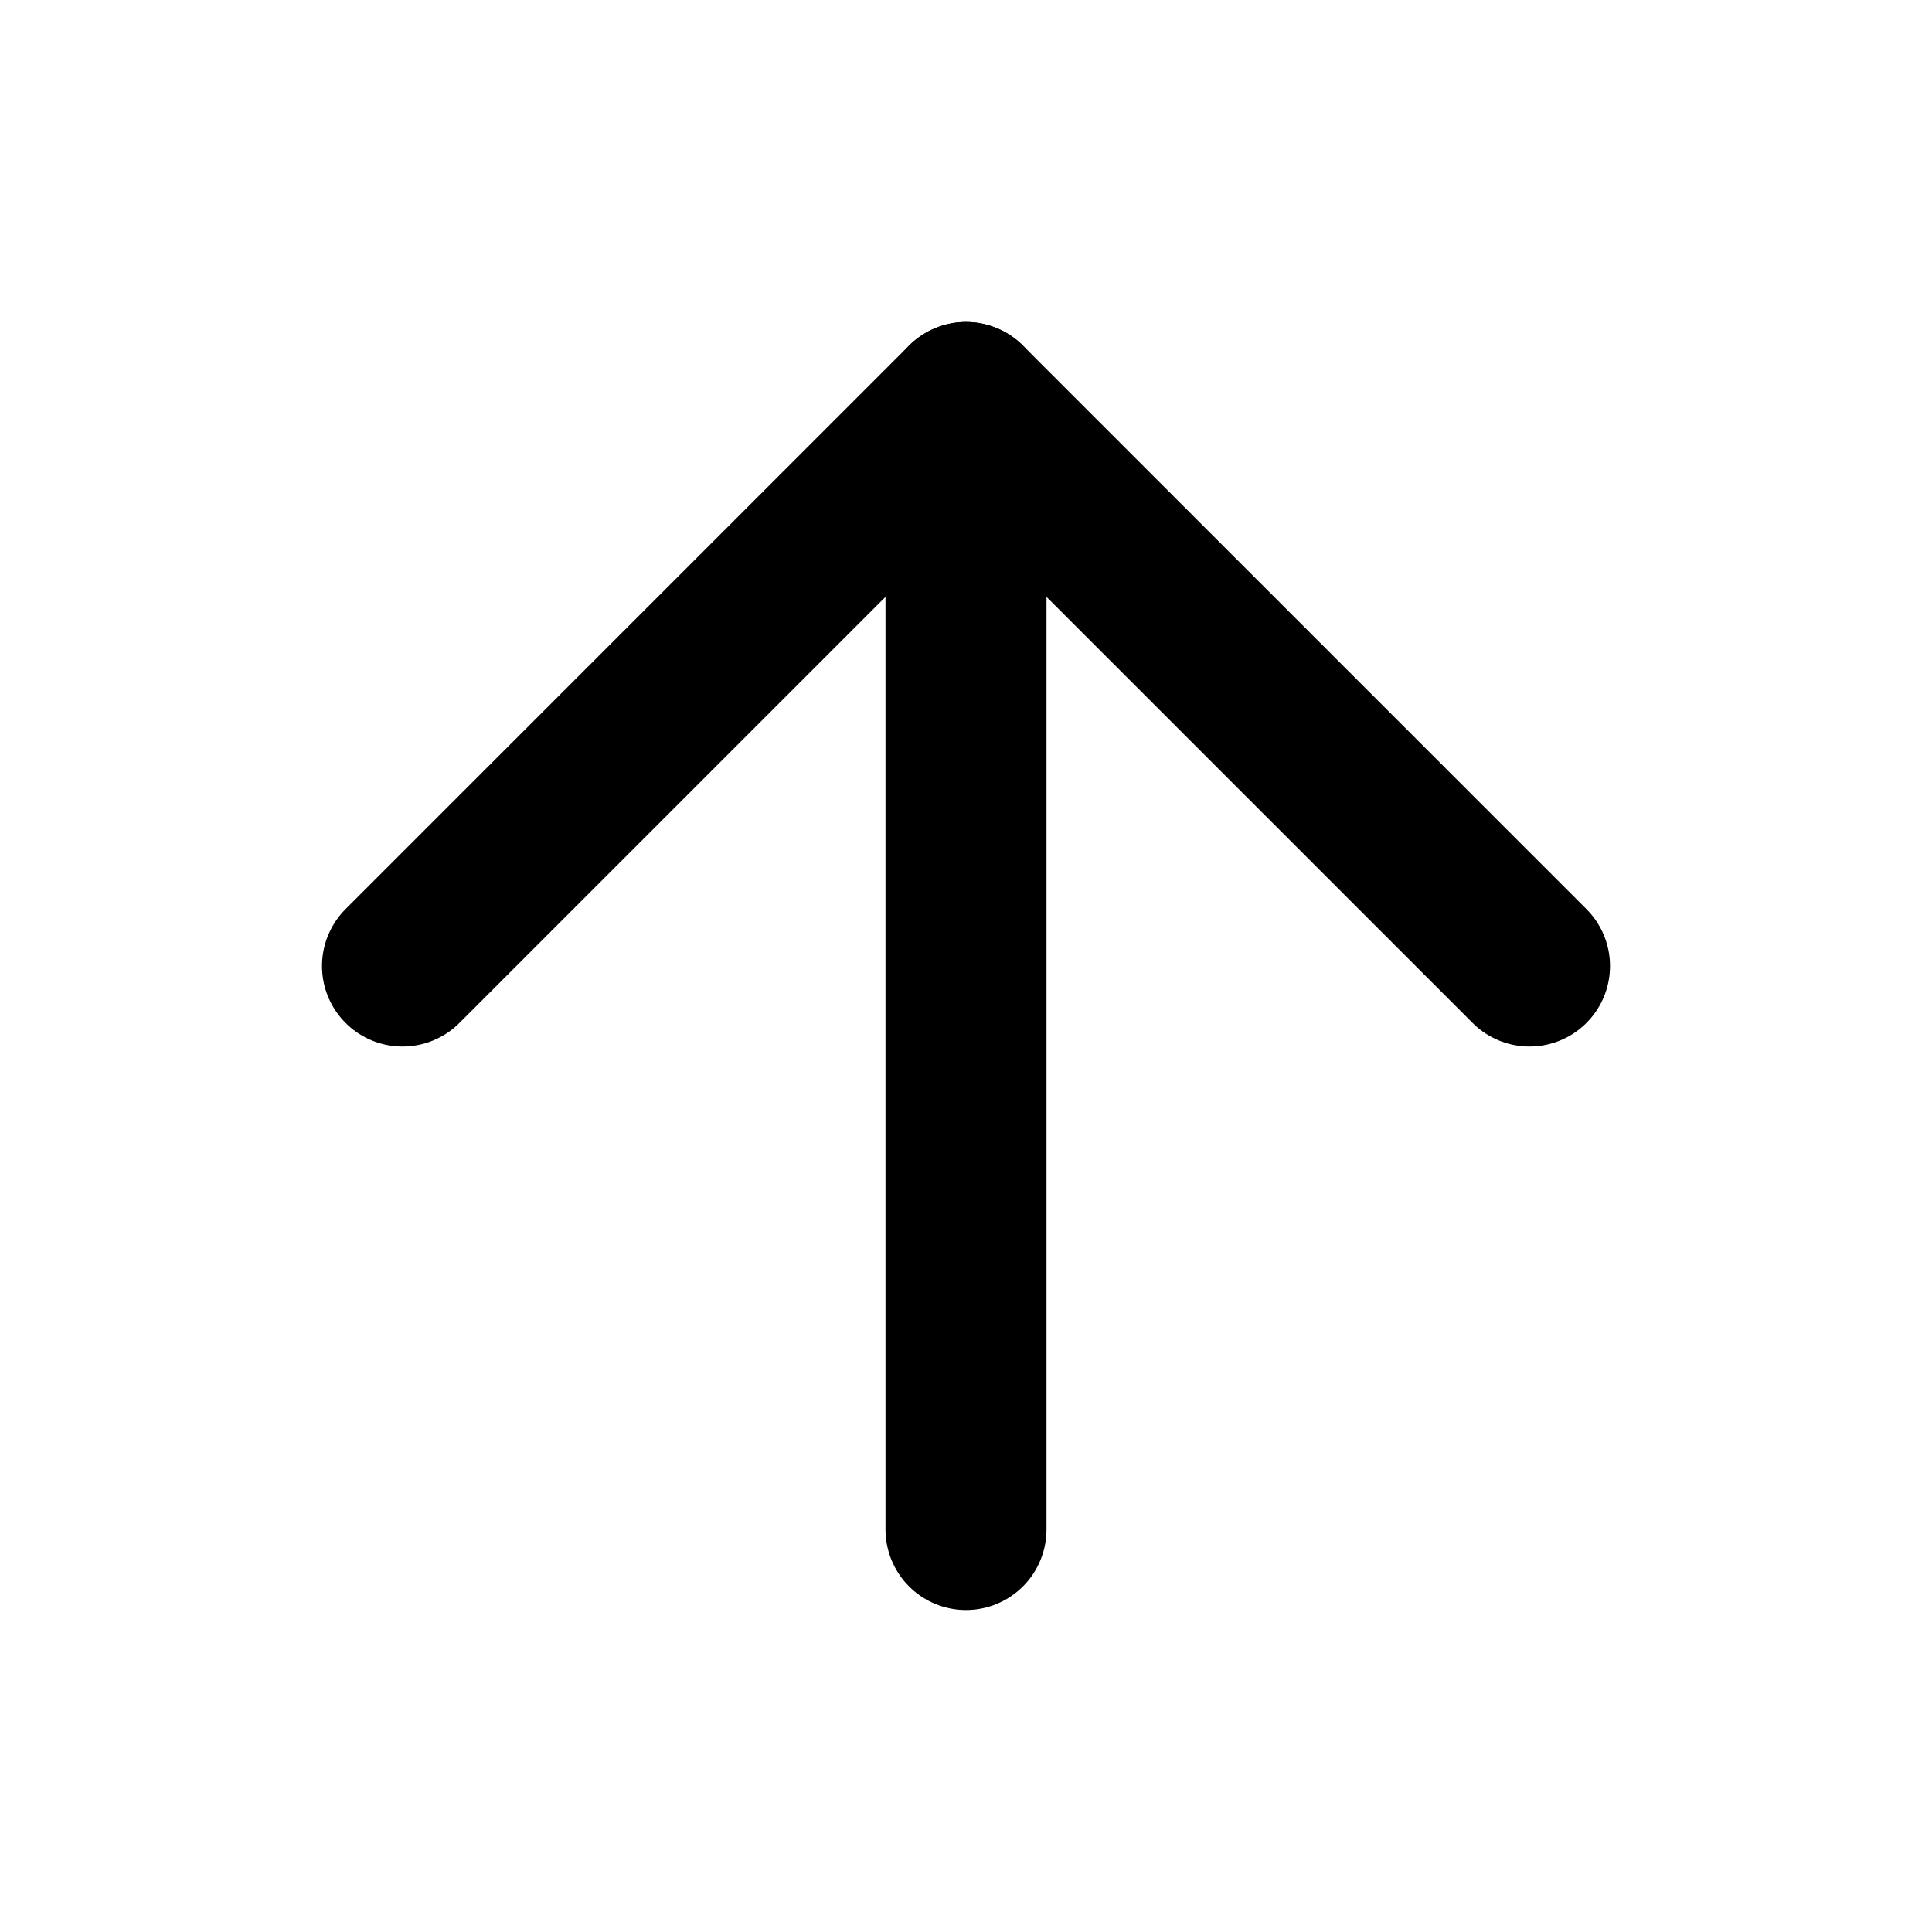
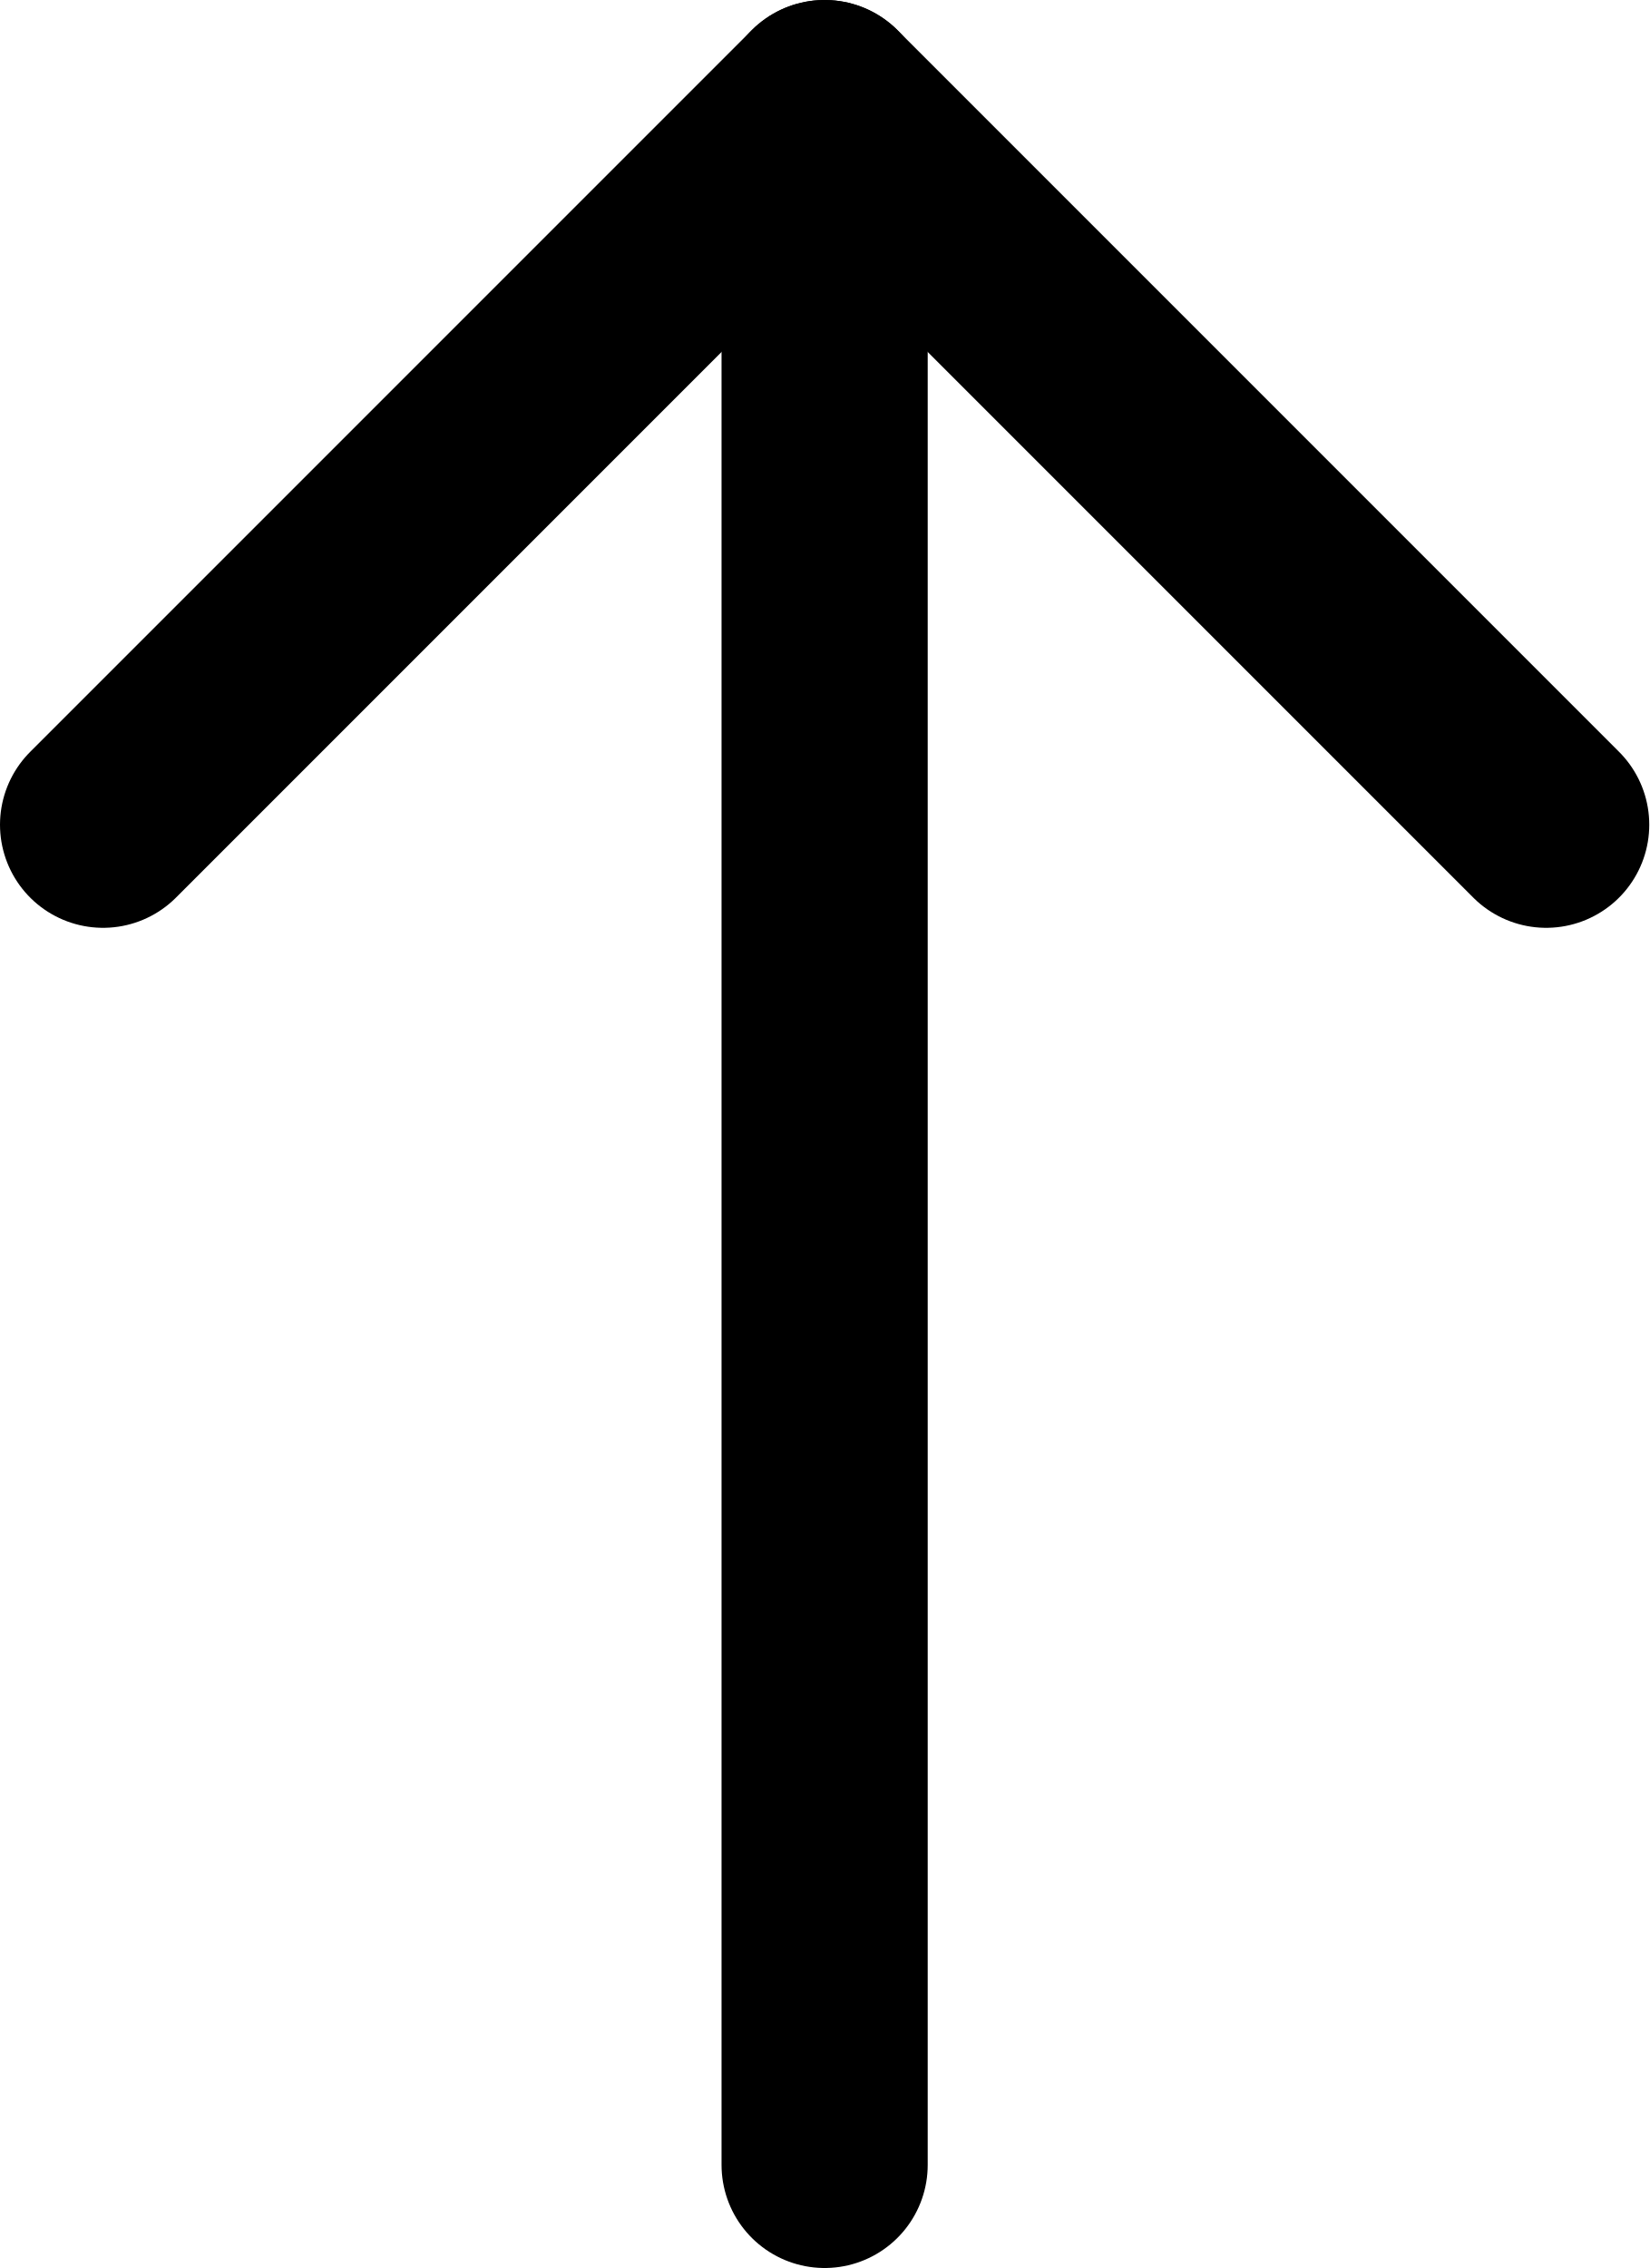
- <svg xmlns="http://www.w3.org/2000/svg" width="24" height="24" viewBox="0 0 24 24" fill="none" stroke="currentColor" stroke-width="2" stroke-linecap="round" stroke-linejoin="round" class="feather feather-arrow-up">
-   <line x1="12" y1="19" x2="12" y2="5" />
-   <polyline points="5 12 12 5 19 12" />
+ <svg xmlns="http://www.w3.org/2000/svg" width="16px" height="22px" viewBox="0 0 16 22" version="1.1">
+   <g id="Page-1" stroke="none" stroke-width="1" fill="none" fill-rule="evenodd" stroke-linecap="round" stroke-linejoin="round">
+     <g id="Macbook-Air" transform="translate(-1139, -128)" stroke="#000000" stroke-width="2">
+       <g id="arrow-up" transform="translate(1140, 129)">
+         <line x1="7" y1="20" x2="7" y2="0" id="Path" />
+         <polyline id="Path" points="0 7 7 0 14 7" />
+       </g>
+     </g>
+   </g>
</svg>
